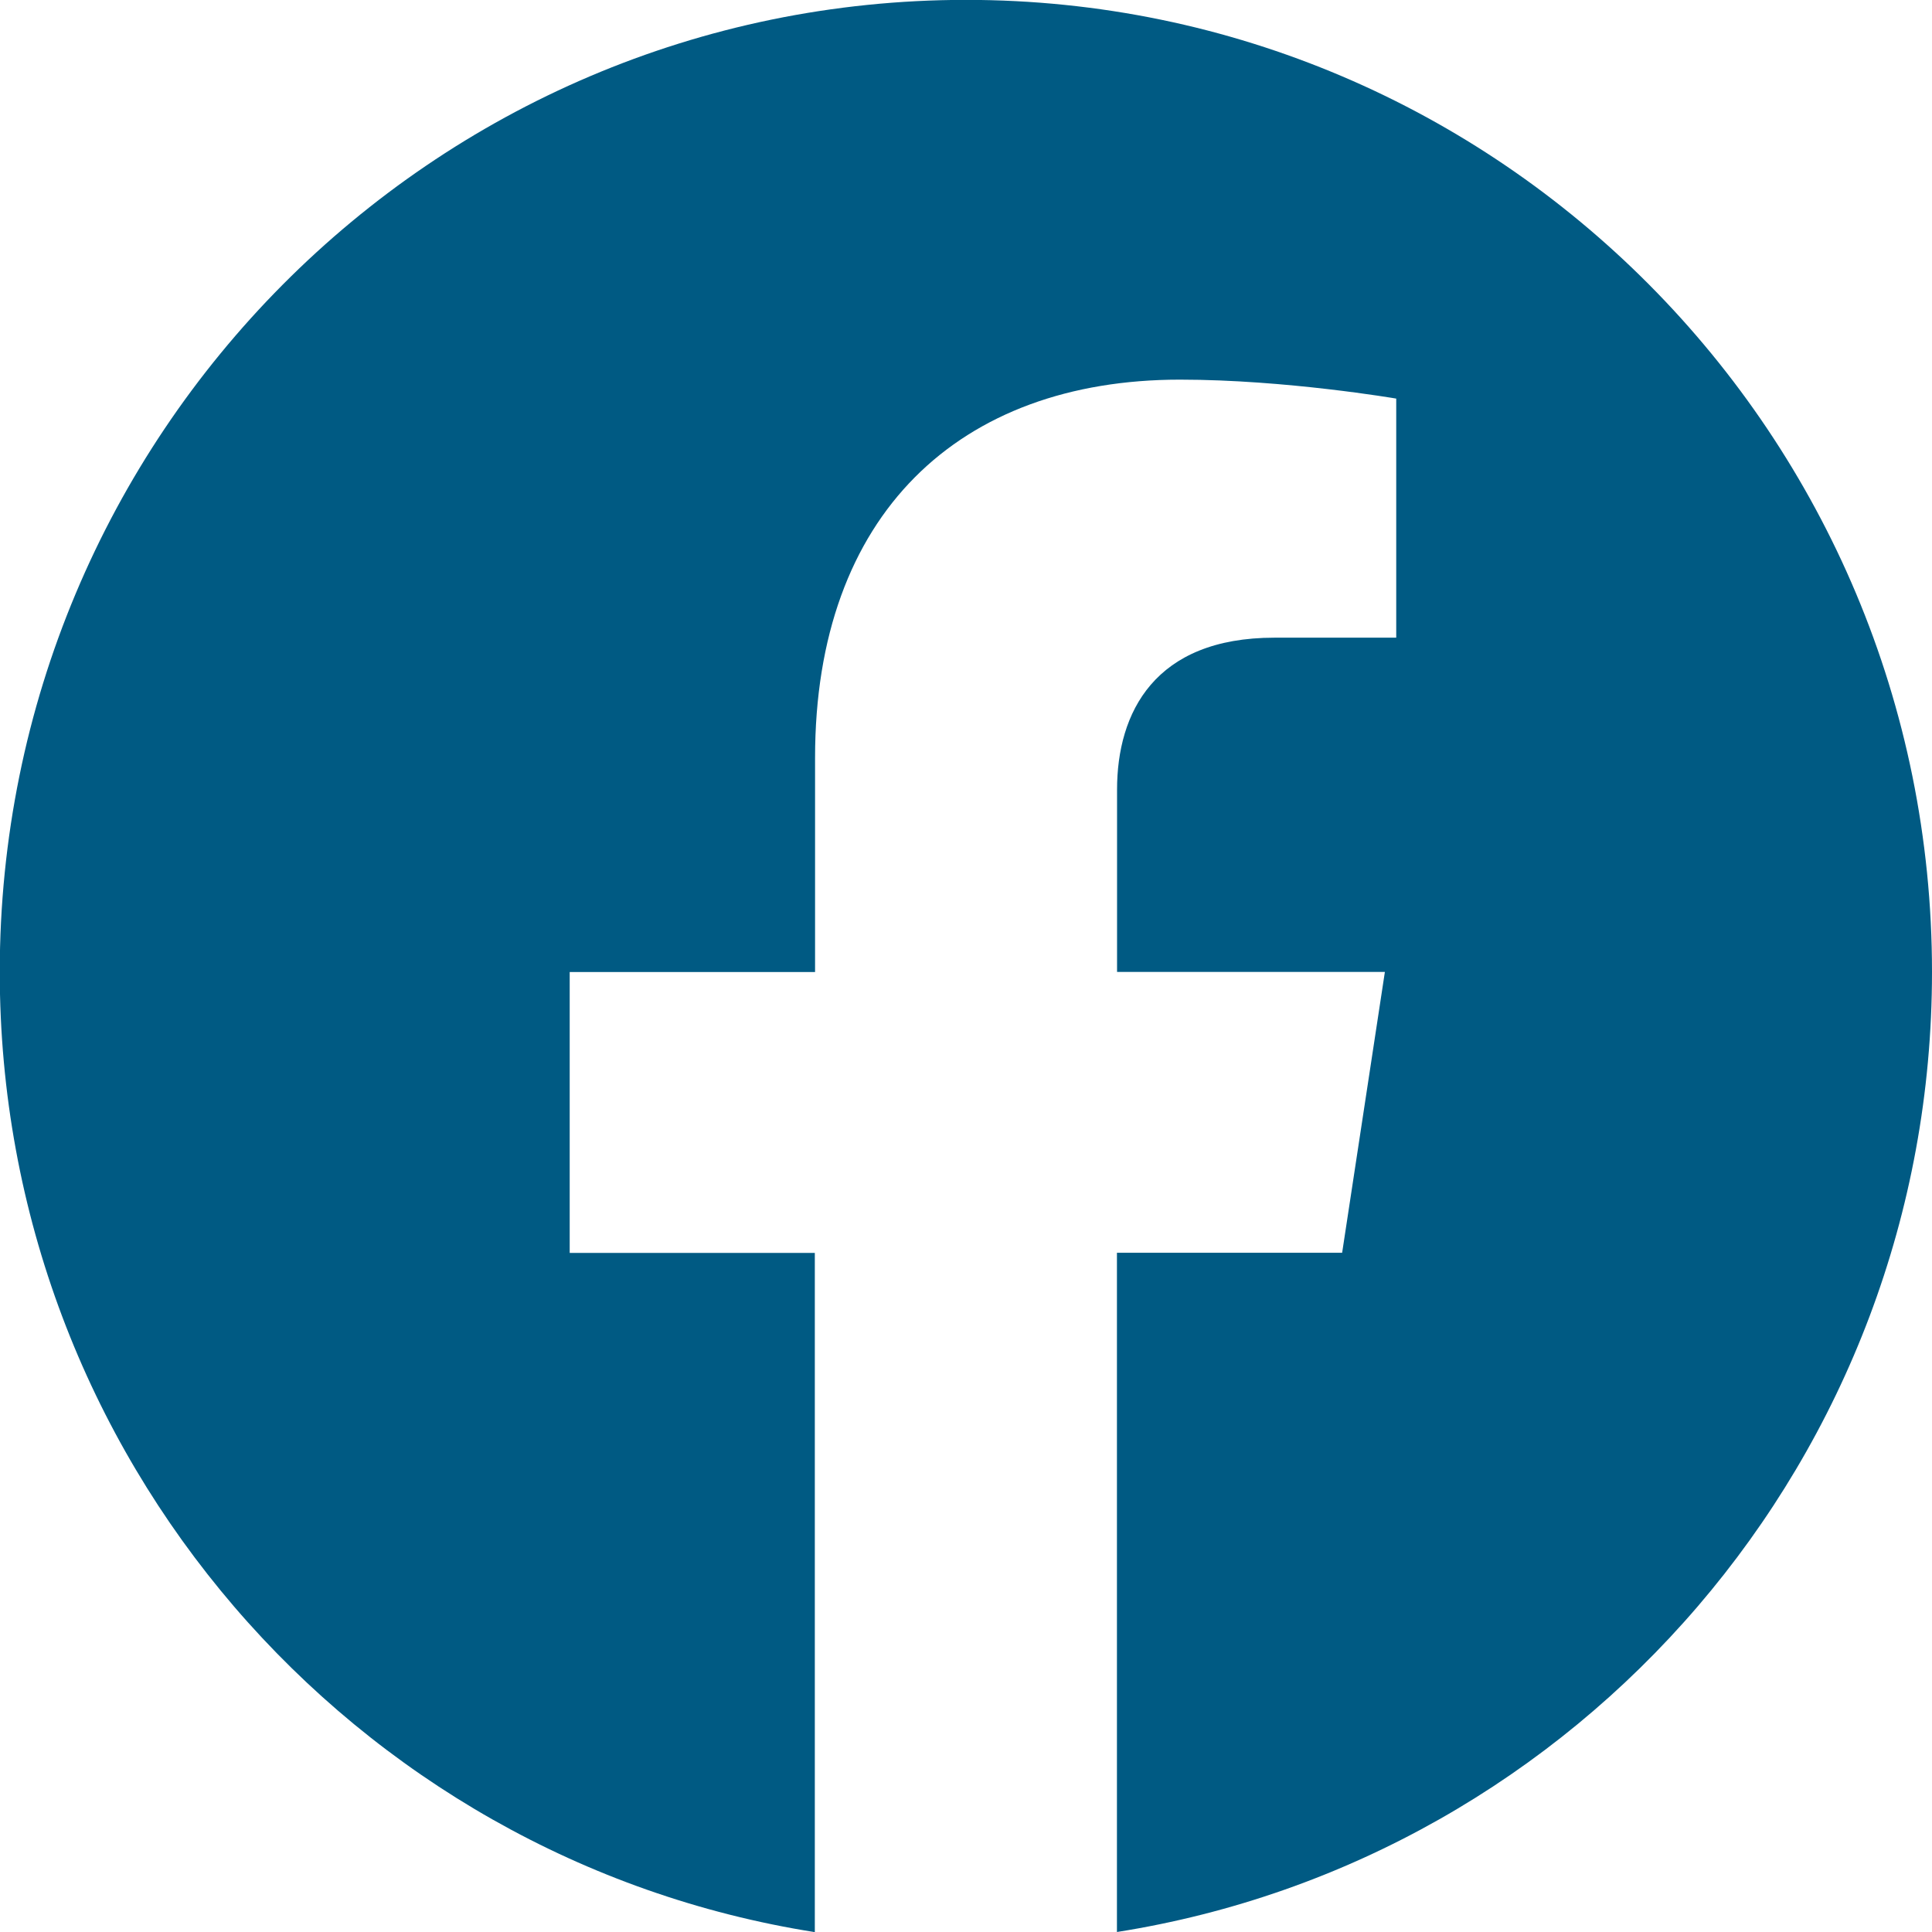
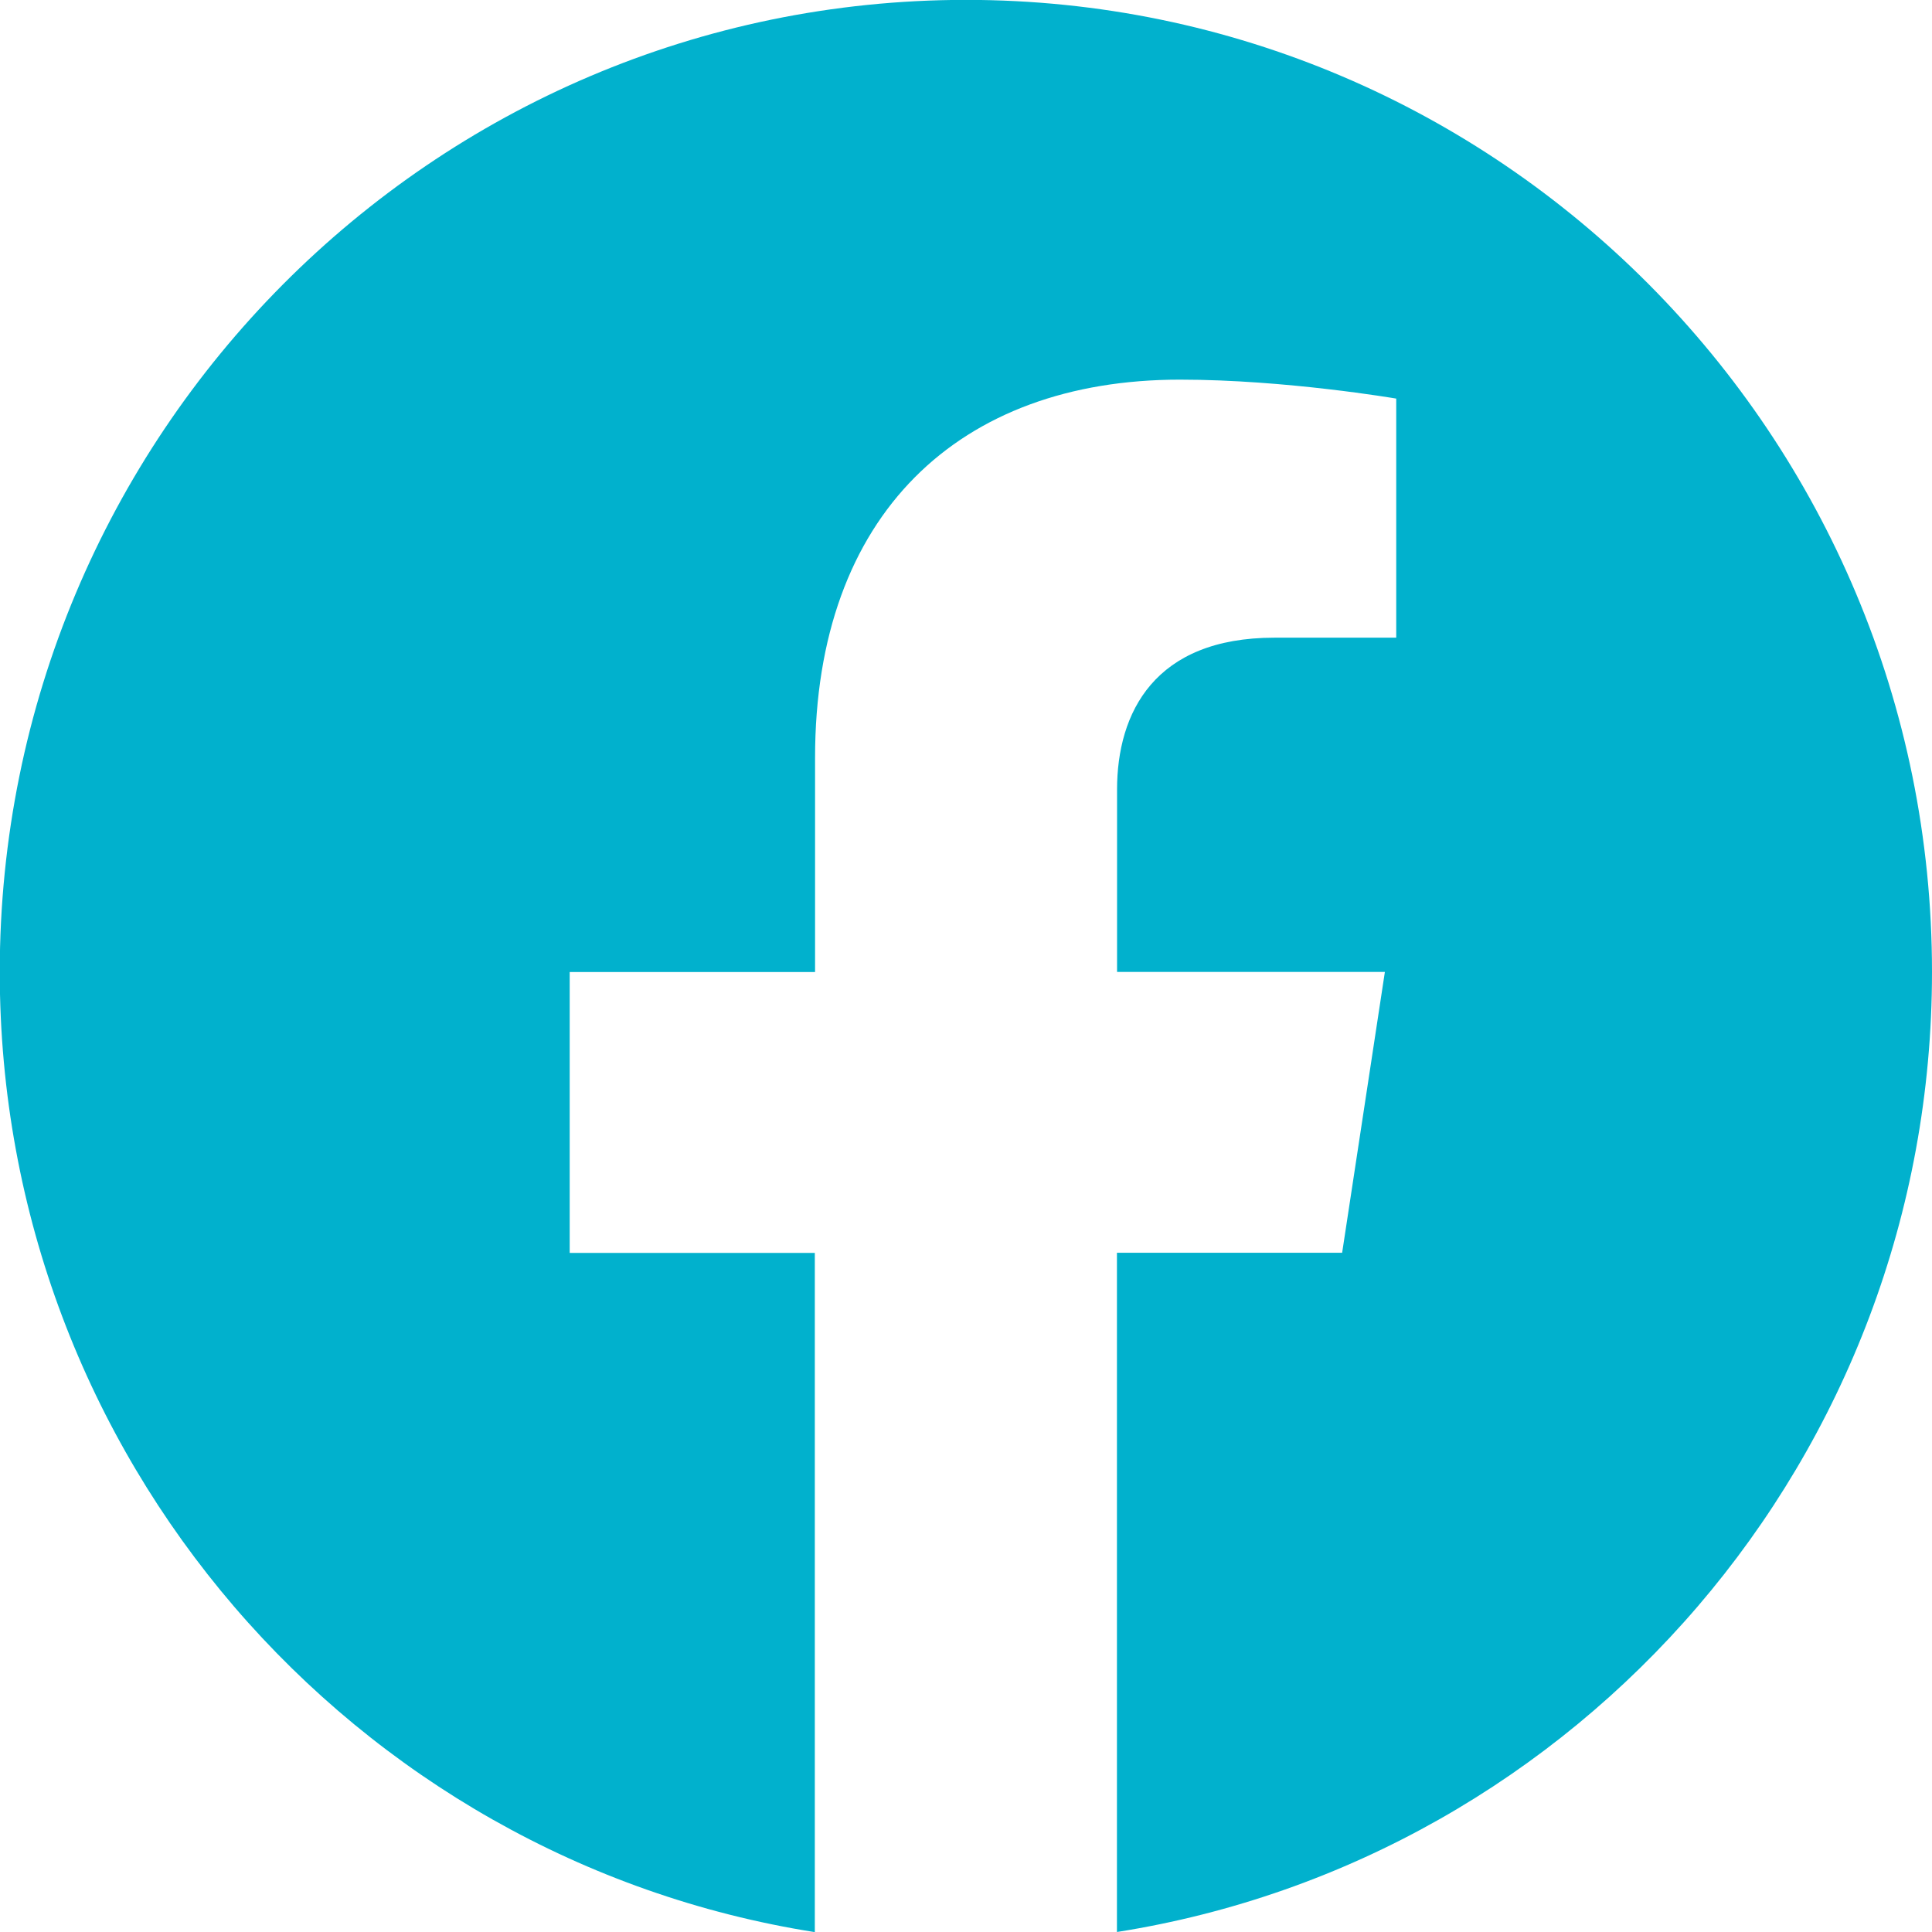
- <svg xmlns="http://www.w3.org/2000/svg" width="24" height="24" fill="#005a83" class="bi bi-facebook" viewBox="0 0 16 16">
+ <svg xmlns="http://www.w3.org/2000/svg" width="24" height="24" fill="#01b1cd" class="bi bi-facebook" viewBox="0 0 16 16">
  <path d="M16 8.049c0-4.446-3.582-8.05-8-8.05C3.58 0-.002 3.603-.002 8.05c0 4.017 2.926 7.347 6.75 7.951v-5.625h-2.03V8.05H6.75V6.275c0-2.017 1.195-3.131 3.022-3.131.876 0 1.791.157 1.791.157v1.98h-1.009c-.993 0-1.303.621-1.303 1.258v1.51h2.218l-.354 2.326H9.25V16c3.824-.604 6.75-3.934 6.75-7.951z" />
</svg>
